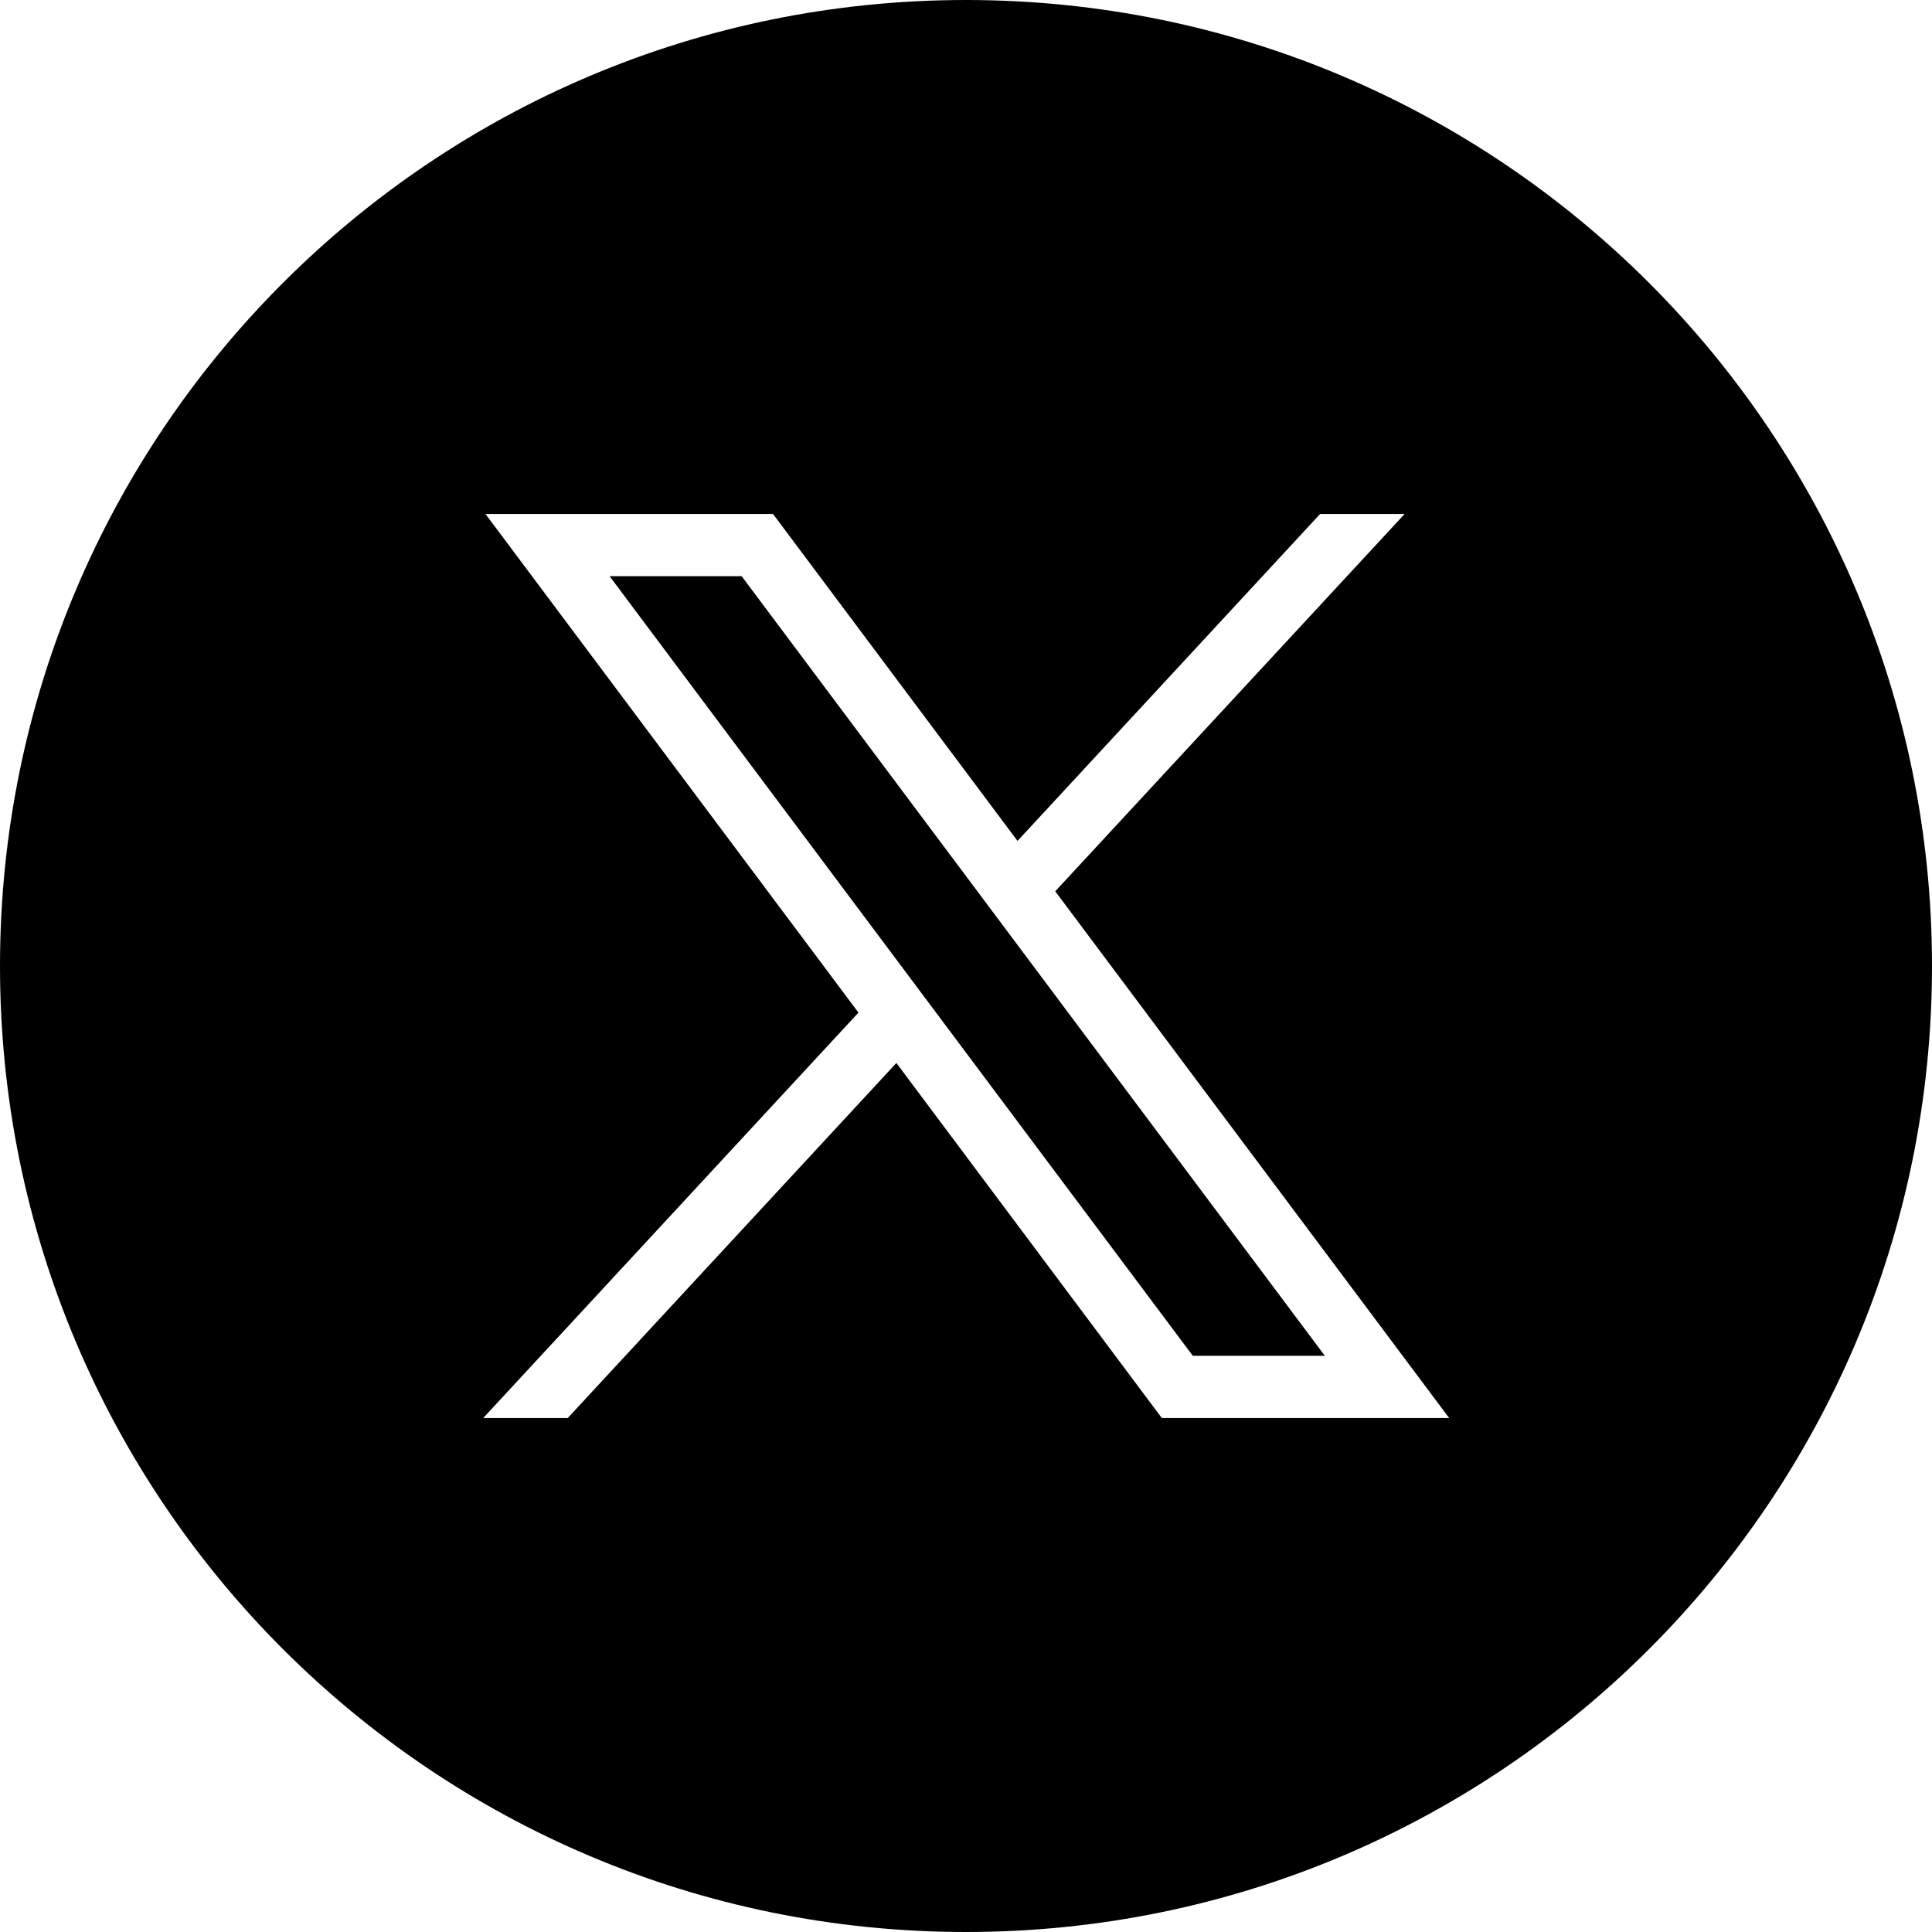
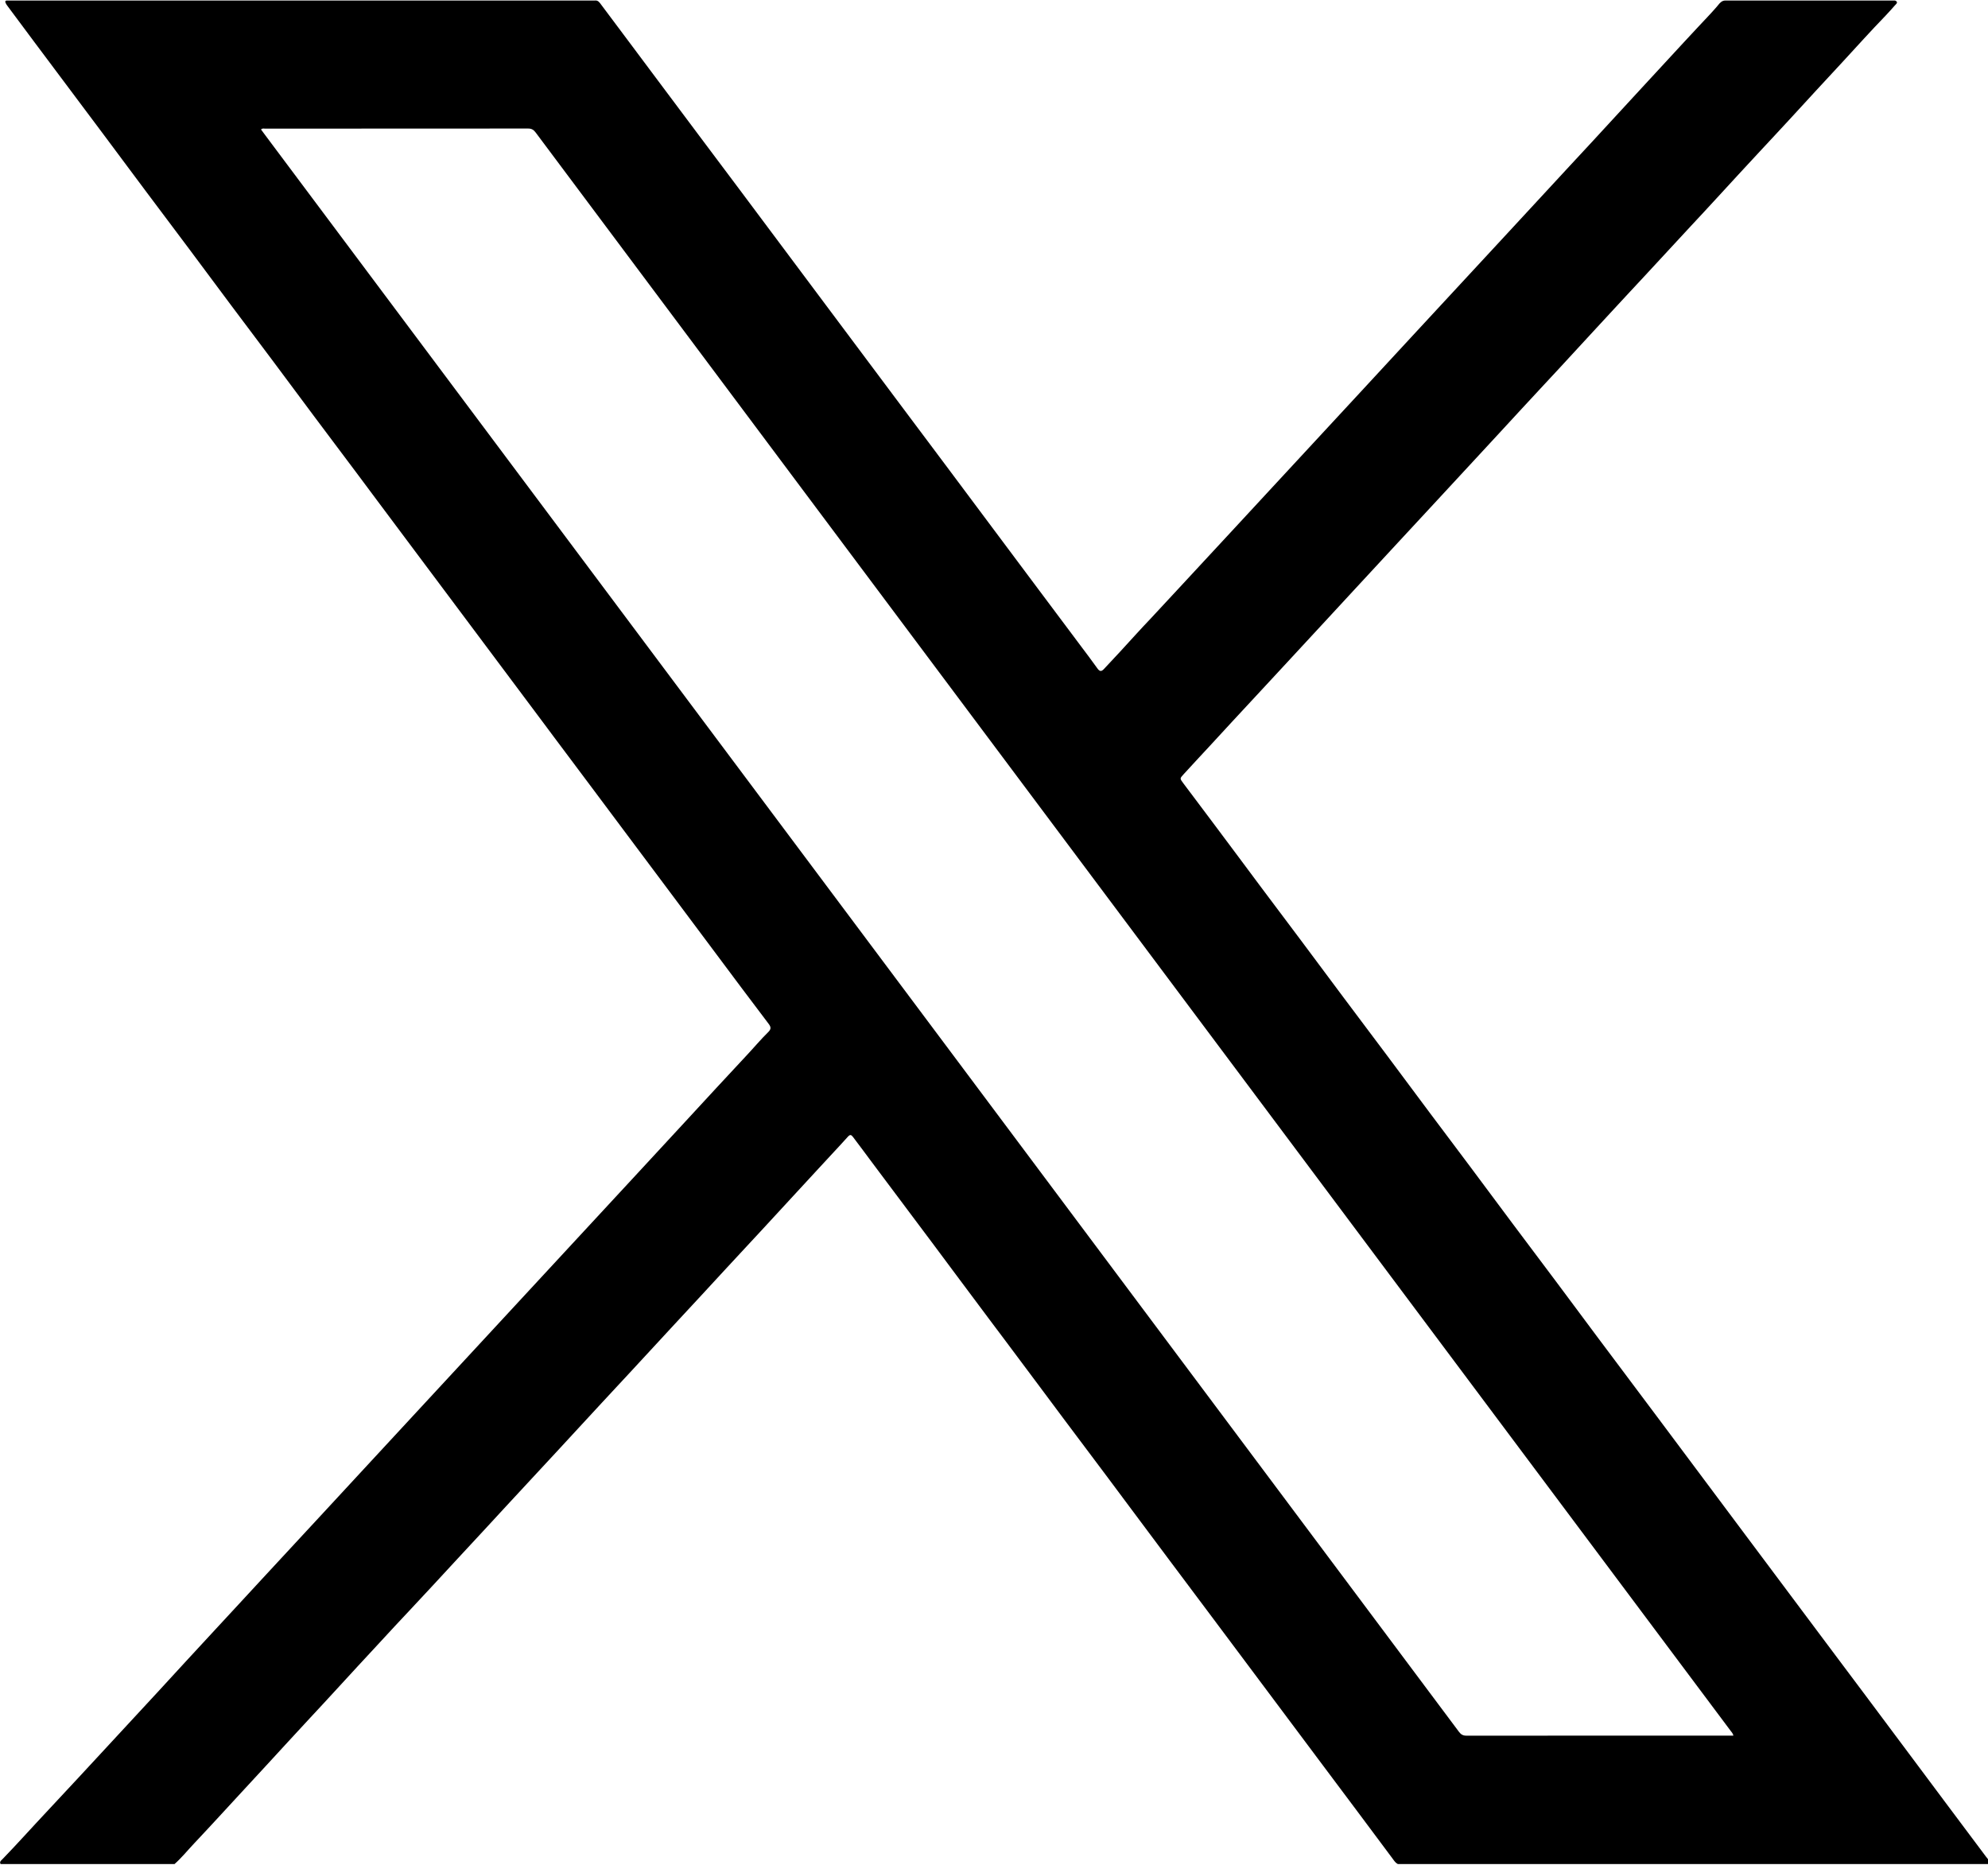
- <svg xmlns="http://www.w3.org/2000/svg" t="1741973805818" class="icon" viewBox="0 0 1024 1024" version="1.1" p-id="2282" width="16" height="16">
-   <path d="M512 0C229.2 0 0 229.2 0 512s229.2 512 512 512 512-229.2 512-512S794.8 0 512 0z m103.8 751.6L475.1 563.4 300.9 751.6h-44.8L455 536.7 257.3 272.4h152.4l129.6 173.3 160.4-173.3h44.8l-185.2 200 208.8 279.2H615.8zM323.1 305.4l309.1 413.2h70L393.1 305.4h-70z" p-id="2283" />
+ <svg xmlns="http://www.w3.org/2000/svg" t="1741974785718" class="icon" viewBox="0 0 1092 1024" version="1.1" p-id="3334" width="17.062" height="16">
+   <path d="M330.268 2.61c10.31 13.833 20.71 27.599 31.002 41.446 15.067 20.269 30.315 40.403 45.42 60.644 30.104 40.341 60.291 80.62 90.417 120.944 15.116 20.232 30.322 40.396 45.379 60.672 16.913 22.775 34.024 45.401 50.97 68.151 3.134 4.206 6.331 8.367 9.36 12.648 1.143 1.617 2.101 1.881 3.545 0.335 5.881-6.298 11.788-12.573 17.54-18.988 2.67-2.977 5.445-5.86 8.176-8.772 10.148-10.823 20.155-21.777 30.277-32.625 11.15-11.95 22.199-23.998 33.319-35.978 8.883-9.571 17.744-19.164 26.617-28.745 8.933-9.647 17.853-19.305 26.797-28.942 8.701-9.377 17.346-18.806 26.049-28.182 8.944-9.636 17.863-19.295 26.798-28.94 8.813-9.514 17.621-19.034 26.436-28.547 11.169-12.055 22.302-24.145 33.472-36.2 8.512-9.187 17.068-18.337 25.508-27.59 9.699-10.632 19.559-21.113 29.272-31.731 5.335-5.832 10.749-11.599 16.123-17.4 3.44-3.713 6.996-7.32 10.305-11.16 0.187-0.217 0.37-0.444 0.553-0.672l0.138-0.172 0.139-0.172c0.998-1.233 2.085-2.42 4.001-2.358 31.03-0.004 62.051 0.013 93.063-0.009 1.685 0.725 1.007 1.551 0.351 2.225l-0.073 0.074c-0.108 0.111-0.214 0.217-0.305 0.317-1.733 1.906-3.41 3.876-5.196 5.719-8.104 8.36-15.872 17.032-23.767 25.581-9.643 10.44-19.337 20.836-28.911 31.342-5.384 5.908-10.907 11.698-16.326 17.577-7.826 8.492-15.731 16.91-23.499 25.456-4.839 5.324-9.782 10.557-14.673 15.836a31489.463 31489.463 0 0 0-25.525 27.578c-5.306 5.741-10.68 11.423-15.963 17.186-7.744 8.446-15.589 16.8-23.319 25.261-4.972 5.443-10.002 10.839-15.03 16.232-8.42 9.033-16.776 18.124-25.152 27.196-4.761 5.157-9.516 10.319-14.296 15.459a8299.084 8299.084 0 0 0-25.162 27.185c-5.057 5.486-10.138 10.954-15.221 16.418-8.288 8.912-16.54 17.857-24.8 26.794-4.945 5.35-9.872 10.716-14.833 16.052a8602.431 8602.431 0 0 0-24.617 26.601c-5.178 5.617-10.388 11.207-15.585 16.809-8.156 8.792-16.328 17.57-24.427 26.416-4.799 5.241-9.713 10.379-14.474 15.658-2.084 2.31-2.147 2.263-0.203 4.86 10.127 13.527 20.341 26.99 30.4 40.568 15.193 20.51 30.651 40.821 45.855 61.321 15.735 21.215 31.724 42.239 47.455 63.456 15.308 20.645 30.876 41.096 46.173 61.749 15.139 20.439 30.556 40.672 45.7 61.108 15.196 20.506 30.611 40.848 45.864 61.312 30.507 40.928 61.14 81.763 91.69 122.659 15.381 20.59 30.863 41.105 46.184 61.739 13.837 18.635 27.813 37.166 41.697 55.766 0.184 0.247 0.391 0.491 0.595 0.739l0.111 0.136c0.694 0.863 1.286 1.792 0.695 3.109h-324.511c-1.057-0.514-1.742-1.39-2.397-2.292l-0.356-0.492c-0.059-0.082-0.119-0.164-0.18-0.245-12.579-16.914-25.217-33.784-37.857-50.652a61152.743 61152.743 0 0 1-62.647-83.764c-14.208-19.028-28.521-37.979-42.674-57.049-16.909-22.785-34.068-45.382-50.978-68.166-6.065-8.171-12.167-16.314-18.276-24.452l-9.164-12.206c-6.108-8.139-12.208-16.284-18.268-24.458-15.31-20.649-30.824-41.144-46.186-61.753l-1.456-1.957-2.908-3.916c-1.939-2.61-3.883-5.216-5.853-7.803-1.07-1.406-1.67-1.647-2.992-0.174-5.519 6.149-11.237 12.118-16.805 18.223-7.723 8.468-15.591 16.803-23.314 25.271-4.908 5.382-9.895 10.696-14.847 16.042-8.454 9.124-16.929 18.229-25.339 27.394-4.866 5.302-9.784 10.559-14.684 15.831a6477.986 6477.986 0 0 0-25.327 27.404c-4.93 5.366-9.953 10.644-14.876 16.017-8.163 8.908-16.431 17.72-24.595 26.628-4.982 5.436-10.037 10.808-15.047 16.222-8.327 8.998-16.685 17.969-24.972 27.005-4.924 5.37-9.91 10.685-14.865 16.026-8.763 9.444-17.444 18.964-26.292 28.327-5.494 5.814-10.926 11.683-16.34 17.569-7.819 8.5-15.743 16.903-23.497 25.464-4.89 5.399-9.905 10.688-14.845 16.044-7.89 8.556-15.811 17.082-23.661 25.675-4.674 5.116-9.404 10.183-14.106 15.273-8.5 9.202-16.938 18.462-25.542 27.566-3.598 3.807-6.894 7.91-10.826 11.4H0.335c-0.658-1.097 0.015-1.741 0.651-2.331l0.095-0.088c0.094-0.088 0.186-0.175 0.271-0.263 8.22-8.493 16.088-17.313 24.182-25.923 11.56-12.298 22.987-24.724 34.466-37.1 8.881-9.575 17.747-19.163 26.609-28.755 10.55-11.419 20.997-22.933 31.609-34.297 8.669-9.284 17.23-18.671 25.871-27.983 11.3-12.177 22.572-24.382 33.869-36.562a16861.101 16861.101 0 0 0 26.06-28.175c8.919-9.661 17.858-19.302 26.794-28.948 8.815-9.515 17.637-19.023 26.435-28.553a17548.081 17548.081 0 0 1 33.492-36.188 13741.566 13741.566 0 0 0 26.25-28.36 18063.519 18063.519 0 0 1 33.497-36.181c8.642-9.311 17.248-18.656 25.871-27.985 11.276-12.2 22.506-24.442 33.869-36.561 3.948-4.211 7.655-8.657 11.778-12.698 1.653-1.62 1.534-2.767 0.215-4.51-10.033-13.265-20.04-26.551-29.956-39.904-15.799-21.277-31.795-42.408-47.609-63.673-13.538-18.206-27.21-36.311-40.776-54.496l-5.082-6.823c-15.228-20.484-30.631-40.836-45.857-61.322-15.279-20.558-30.749-40.972-46.015-61.538-15.214-20.496-30.665-40.814-45.857-61.324-15.193-20.512-30.667-40.814-45.863-61.324-15.196-20.509-30.642-40.83-45.858-61.322C52.487 67.865 35.43 45.307 18.534 22.63 13.805 16.283 9.094 9.925 4.355 3.586l-0.222-0.296C3.726 2.747 3.33 2.198 3.07 1.565 2.557 0.315 3.336 0.228 4.261 0.274c107.496 0 214.981 0.002 322.457-0.001 1.851-0.249 2.648 1.126 3.55 2.336z m-40.141 67.967c-48.125 0.059-96.25 0.045-144.375 0.061-0.148 0-0.299-0.012-0.453-0.025l-0.155-0.013c-0.572-0.048-1.177-0.065-1.774 0.481 0.797 1.081 1.573 2.145 2.361 3.2 57.346 76.682 114.693 153.363 172.04 230.044 67.784 90.636 135.57 181.27 203.35 271.909 93.444 124.957 186.885 249.916 280.286 374.905 1.137 1.521 2.268 2.116 4.156 2.116 47.947-0.049 95.894-0.039 143.841-0.039h2.755c-0.321-1.301-1.039-1.97-1.601-2.722-10.169-13.6-20.345-27.195-30.515-40.795-86.945-116.274-173.887-232.549-260.835-348.821-72.305-96.691-144.619-193.377-216.925-290.067-49.357-66.003-98.712-132.008-148.034-198.038-1.101-1.474-2.183-2.194-4.123-2.194z" fill="#000000" p-id="3335" />
</svg>
